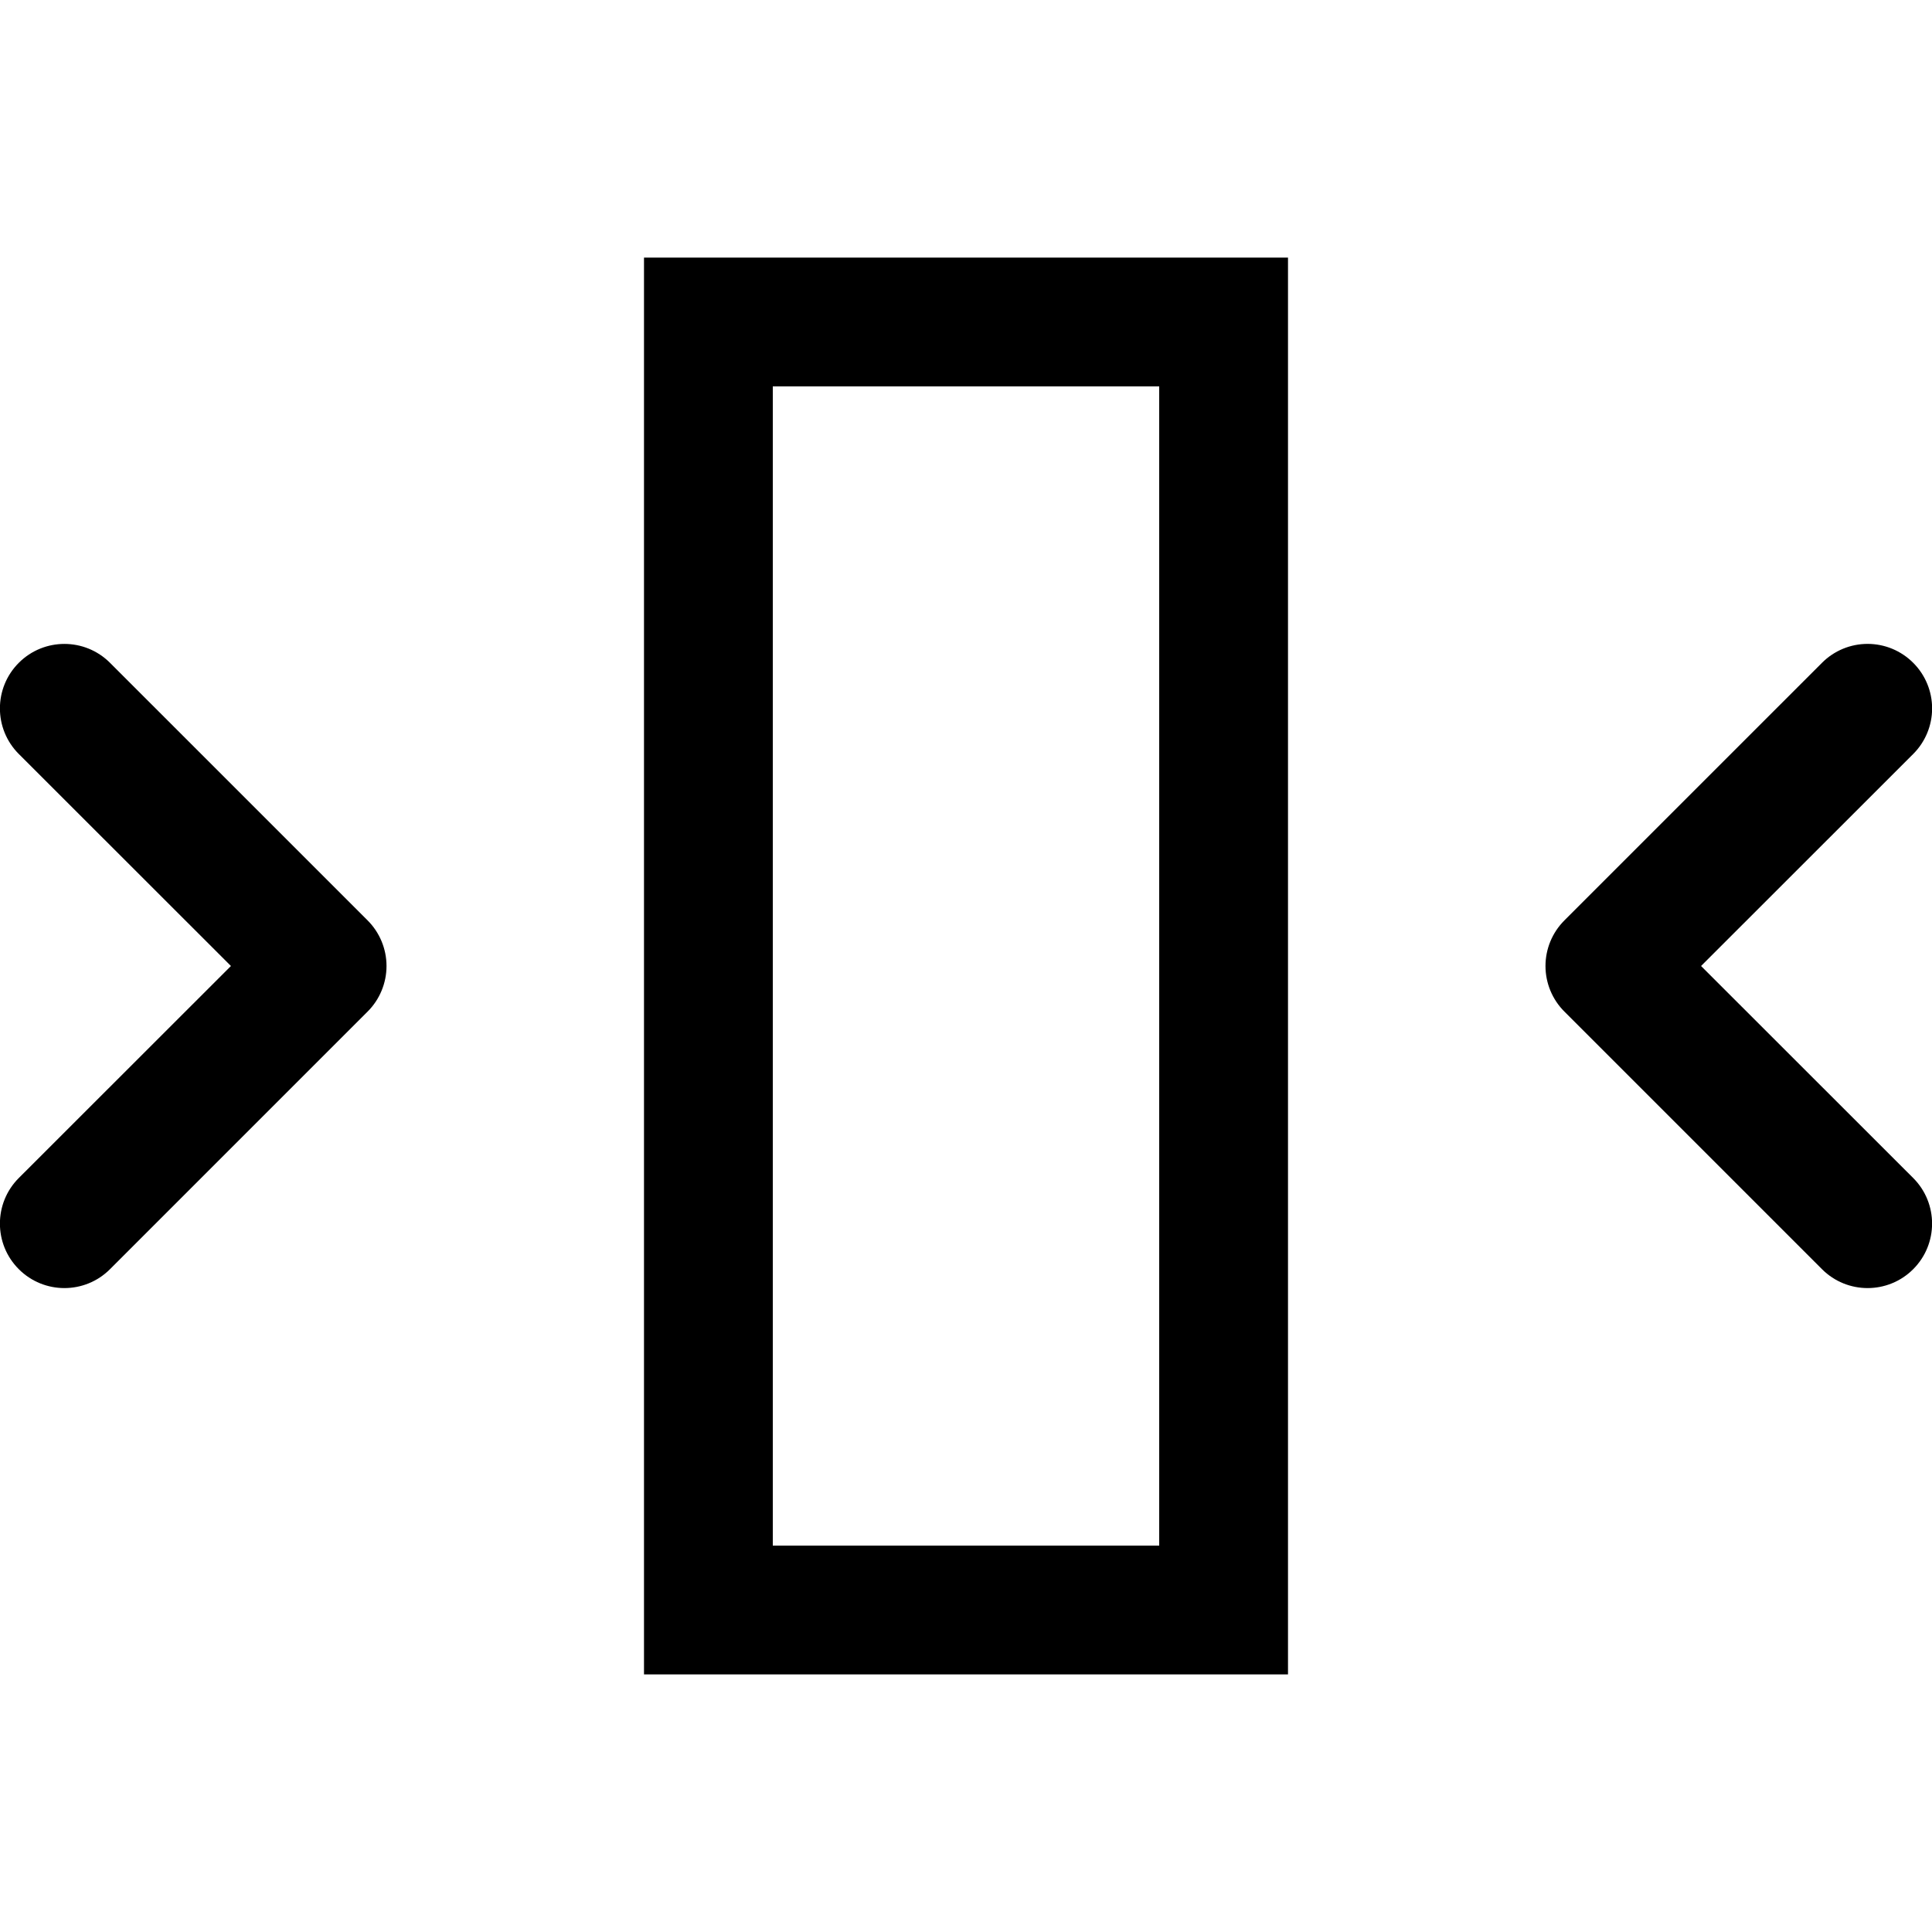
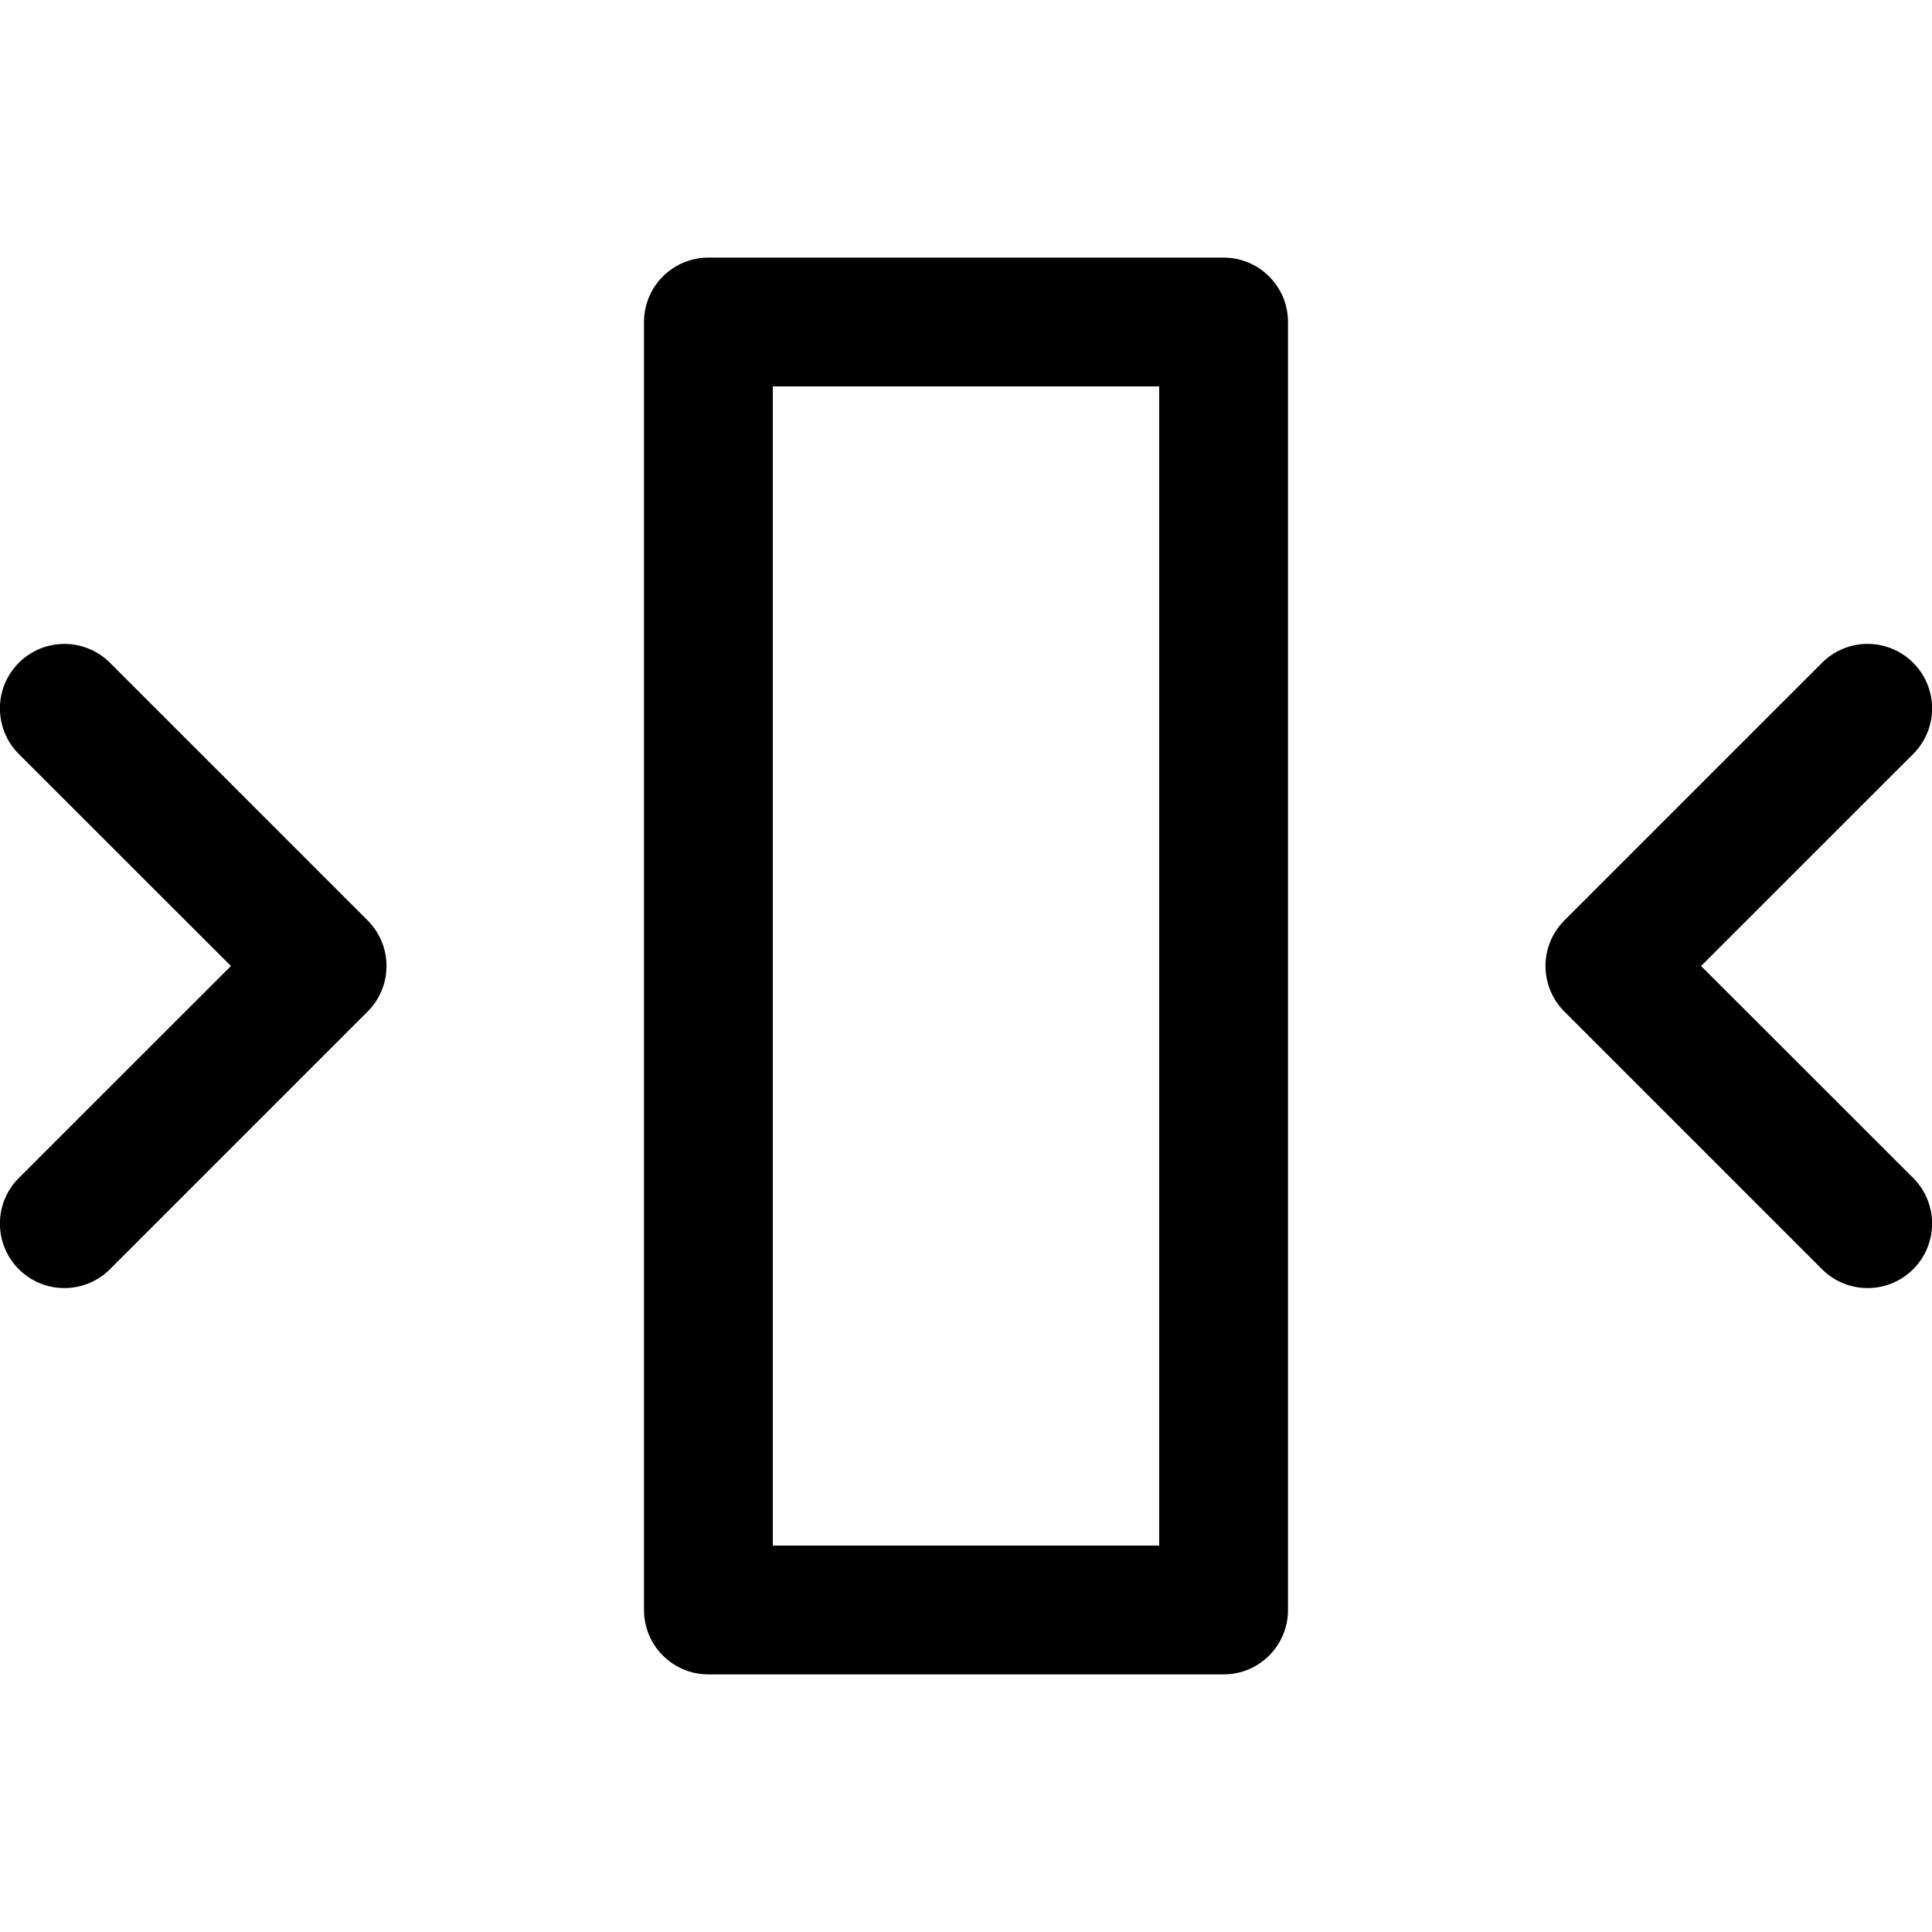
<svg xmlns="http://www.w3.org/2000/svg" width="15" height="15" fill="none">
-   <path fill-rule="evenodd" clip-rule="evenodd" d="M5 2h5v11H5V2zm1 1v9h3V3H6zm8.854 2.146a.5.5 0 010 .708L13.207 7.5l1.647 1.646a.5.5 0 01-.708.708l-2-2a.5.5 0 010-.708l2-2a.5.5 0 01.708 0zm-14.708 4a.5.5 0 10.708.708l2-2a.5.5 0 000-.708l-2-2a.5.5 0 10-.708.708L1.793 7.5.146 9.146z" fill="currentColor" />
+   <path fill-rule="evenodd" clip-rule="evenodd" d="M5 2.5a.5.5 0 01.5-.5h4a.5.5 0 01.5.5v10a.5.5 0 01-.5.5h-4a.5.5 0 01-.5-.5v-10zM6 3v9h3V3H6zm8.854 2.146a.5.5 0 010 .708L13.207 7.5l1.647 1.646a.5.5 0 01-.708.708l-2-2a.5.5 0 010-.708l2-2a.5.5 0 01.708 0zm-14.708 4a.5.5 0 10.708.708l2-2a.5.5 0 000-.708l-2-2a.5.5 0 10-.708.708L1.793 7.5.146 9.146z" fill="currentColor" />
</svg>
